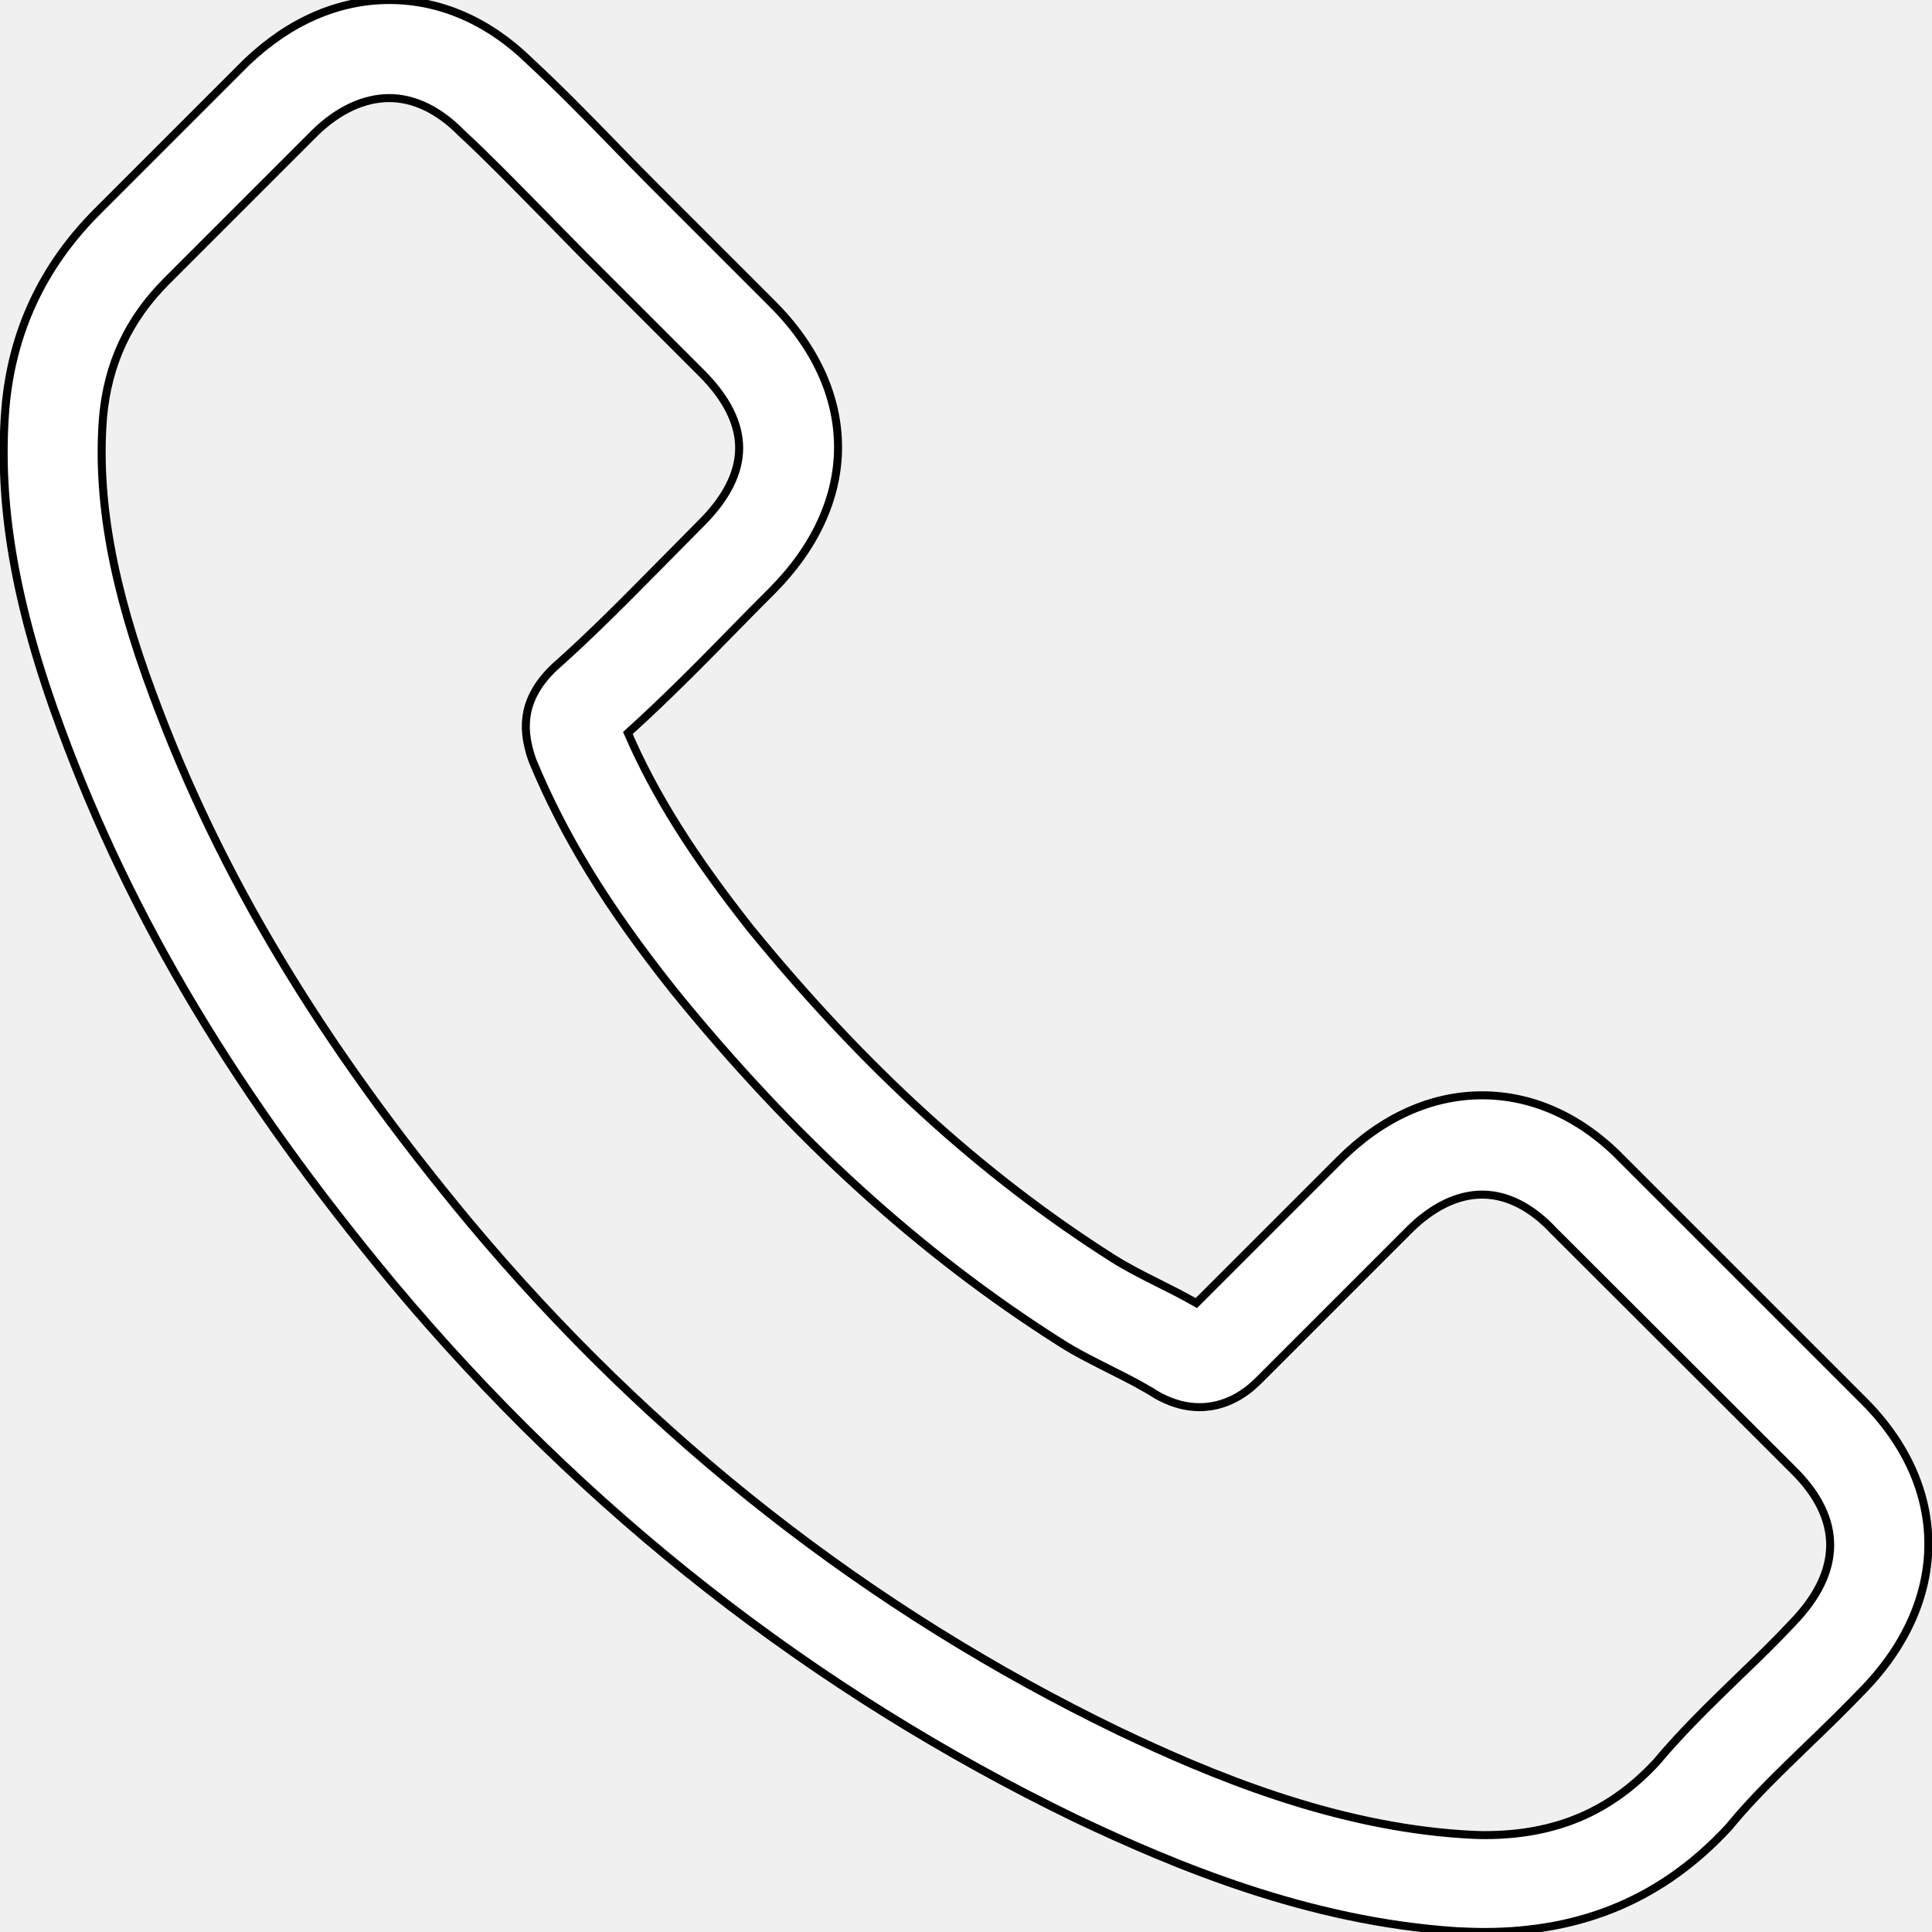
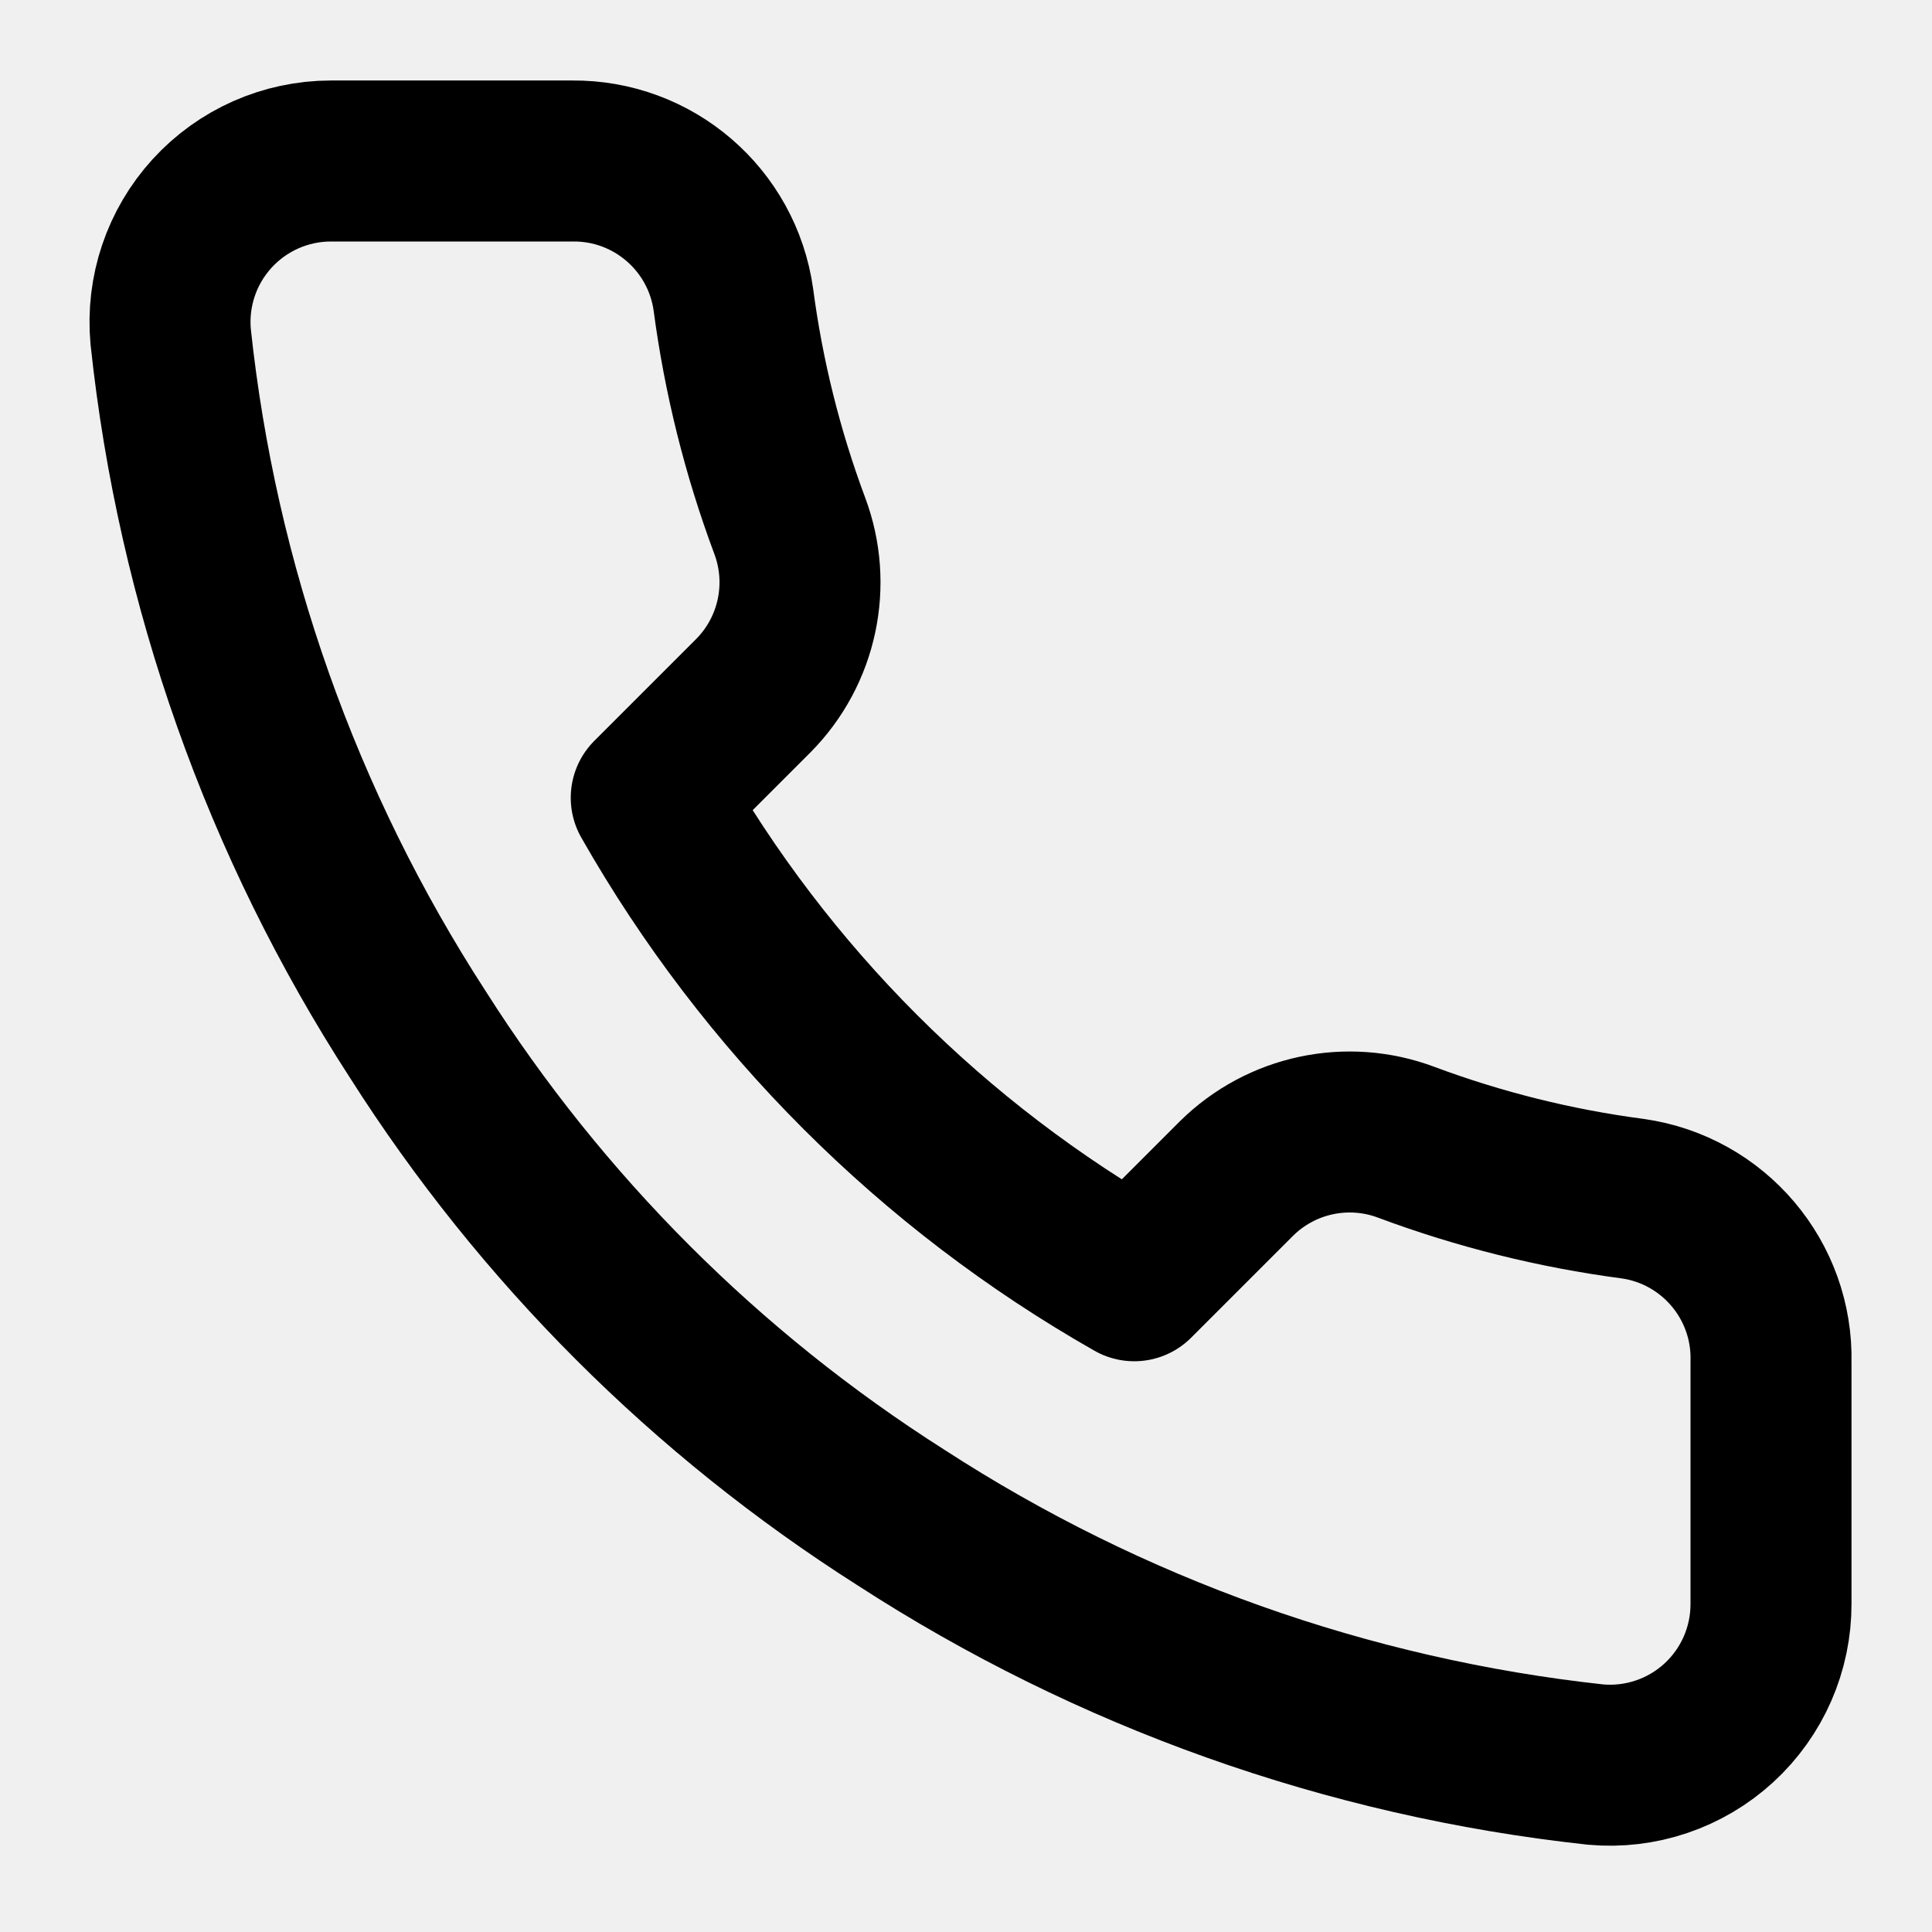
- <svg xmlns="http://www.w3.org/2000/svg" version="1.1" id="Capa_1" x="0px" y="0px" stroke="currentColor" fill="white" stroke-width="2" viewBox="0 0 482.6 482.6" style="enable-background:new 0 0 482.6 482.6;" xml:space="preserve">
-   <g>
-     <path d="M98.339,320.8c47.6,56.9,104.9,101.7,170.3,133.4c24.9,11.8,58.2,25.8,95.3,28.2c2.3,0.1,4.5,0.2,6.8,0.2   c24.9,0,44.9-8.6,61.2-26.3c0.1-0.1,0.3-0.3,0.4-0.5c5.8-7,12.4-13.3,19.3-20c4.7-4.5,9.5-9.2,14.1-14   c21.3-22.2,21.3-50.4-0.2-71.9l-60.1-60.1c-10.2-10.6-22.4-16.2-35.2-16.2c-12.8,0-25.1,5.6-35.6,16.1l-35.8,35.8   c-3.3-1.9-6.7-3.6-9.9-5.2c-4-2-7.7-3.9-11-6c-32.6-20.7-62.2-47.7-90.5-82.4c-14.3-18.1-23.9-33.3-30.6-48.8   c9.4-8.5,18.2-17.4,26.7-26.1c3-3.1,6.1-6.2,9.2-9.3c10.8-10.8,16.6-23.3,16.6-36s-5.7-25.2-16.6-36l-29.8-29.8   c-3.5-3.5-6.8-6.9-10.2-10.4c-6.6-6.8-13.5-13.8-20.3-20.1c-10.3-10.1-22.4-15.4-35.2-15.4c-12.7,0-24.9,5.3-35.6,15.5l-37.4,37.4   c-13.6,13.6-21.3,30.1-22.9,49.2c-1.9,23.9,2.5,49.3,13.9,80C32.739,229.6,59.139,273.7,98.339,320.8z M25.739,104.2   c1.2-13.3,6.3-24.4,15.9-34l37.2-37.2c5.8-5.6,12.2-8.5,18.4-8.5c6.1,0,12.3,2.9,18,8.7c6.7,6.2,13,12.7,19.8,19.6   c3.4,3.5,6.9,7,10.4,10.6l29.8,29.8c6.2,6.2,9.4,12.5,9.4,18.7s-3.2,12.5-9.4,18.7c-3.1,3.1-6.2,6.3-9.3,9.4   c-9.3,9.4-18,18.3-27.6,26.8c-0.2,0.2-0.3,0.3-0.5,0.5c-8.3,8.3-7,16.2-5,22.2c0.1,0.3,0.2,0.5,0.3,0.8   c7.7,18.5,18.4,36.1,35.1,57.1c30,37,61.6,65.7,96.4,87.8c4.3,2.8,8.9,5,13.2,7.2c4,2,7.7,3.9,11,6c0.4,0.2,0.7,0.4,1.1,0.6   c3.3,1.7,6.5,2.5,9.7,2.5c8,0,13.2-5.1,14.9-6.8l37.4-37.4c5.8-5.8,12.1-8.9,18.3-8.9c7.6,0,13.8,4.7,17.7,8.9l60.3,60.2   c12,12,11.9,25-0.3,37.7c-4.2,4.5-8.6,8.8-13.3,13.3c-7,6.8-14.3,13.8-20.9,21.7c-11.5,12.4-25.2,18.2-42.9,18.2   c-1.7,0-3.5-0.1-5.2-0.2c-32.8-2.1-63.3-14.9-86.2-25.8c-62.2-30.1-116.8-72.8-162.1-127c-37.3-44.9-62.4-86.7-79-131.5   C28.039,146.4,24.139,124.3,25.739,104.2z" />
-   </g>
-   <g>
- </g>
-   <g>
- </g>
-   <g>
- </g>
-   <g>
- </g>
-   <g>
- </g>
-   <g>
- </g>
-   <g>
- </g>
-   <g>
- </g>
-   <g>
- </g>
-   <g>
- </g>
-   <g>
- </g>
-   <g>
- </g>
-   <g>
- </g>
-   <g>
- </g>
-   <g>
- </g>
+ <svg xmlns="http://www.w3.org/2000/svg" viewBox="0 0 24 24" fill="none" stroke="currentColor" stroke-width="2" stroke-linecap="round" stroke-linejoin="round">
+   <path d="M22 16.92v3a2 2 0 0 1-2.18 2 19.79 19.79 0 0 1-8.63-3.07 19.5 19.5 0 0 1-6-6 19.79 19.79 0 0 1-3.07-8.67A2 2 0 0 1 4.11 2h3a2 2 0 0 1 2 1.72 12.84 12.84 0 0 0 .7 2.81 2 2 0 0 1-.45 2.11L8.09 9.91a16 16 0 0 0 6 6l1.27-1.27a2 2 0 0 1 2.11-.45 12.84 12.84 0 0 0 2.81.7A2 2 0 0 1 22 16.92z" />
</svg>
